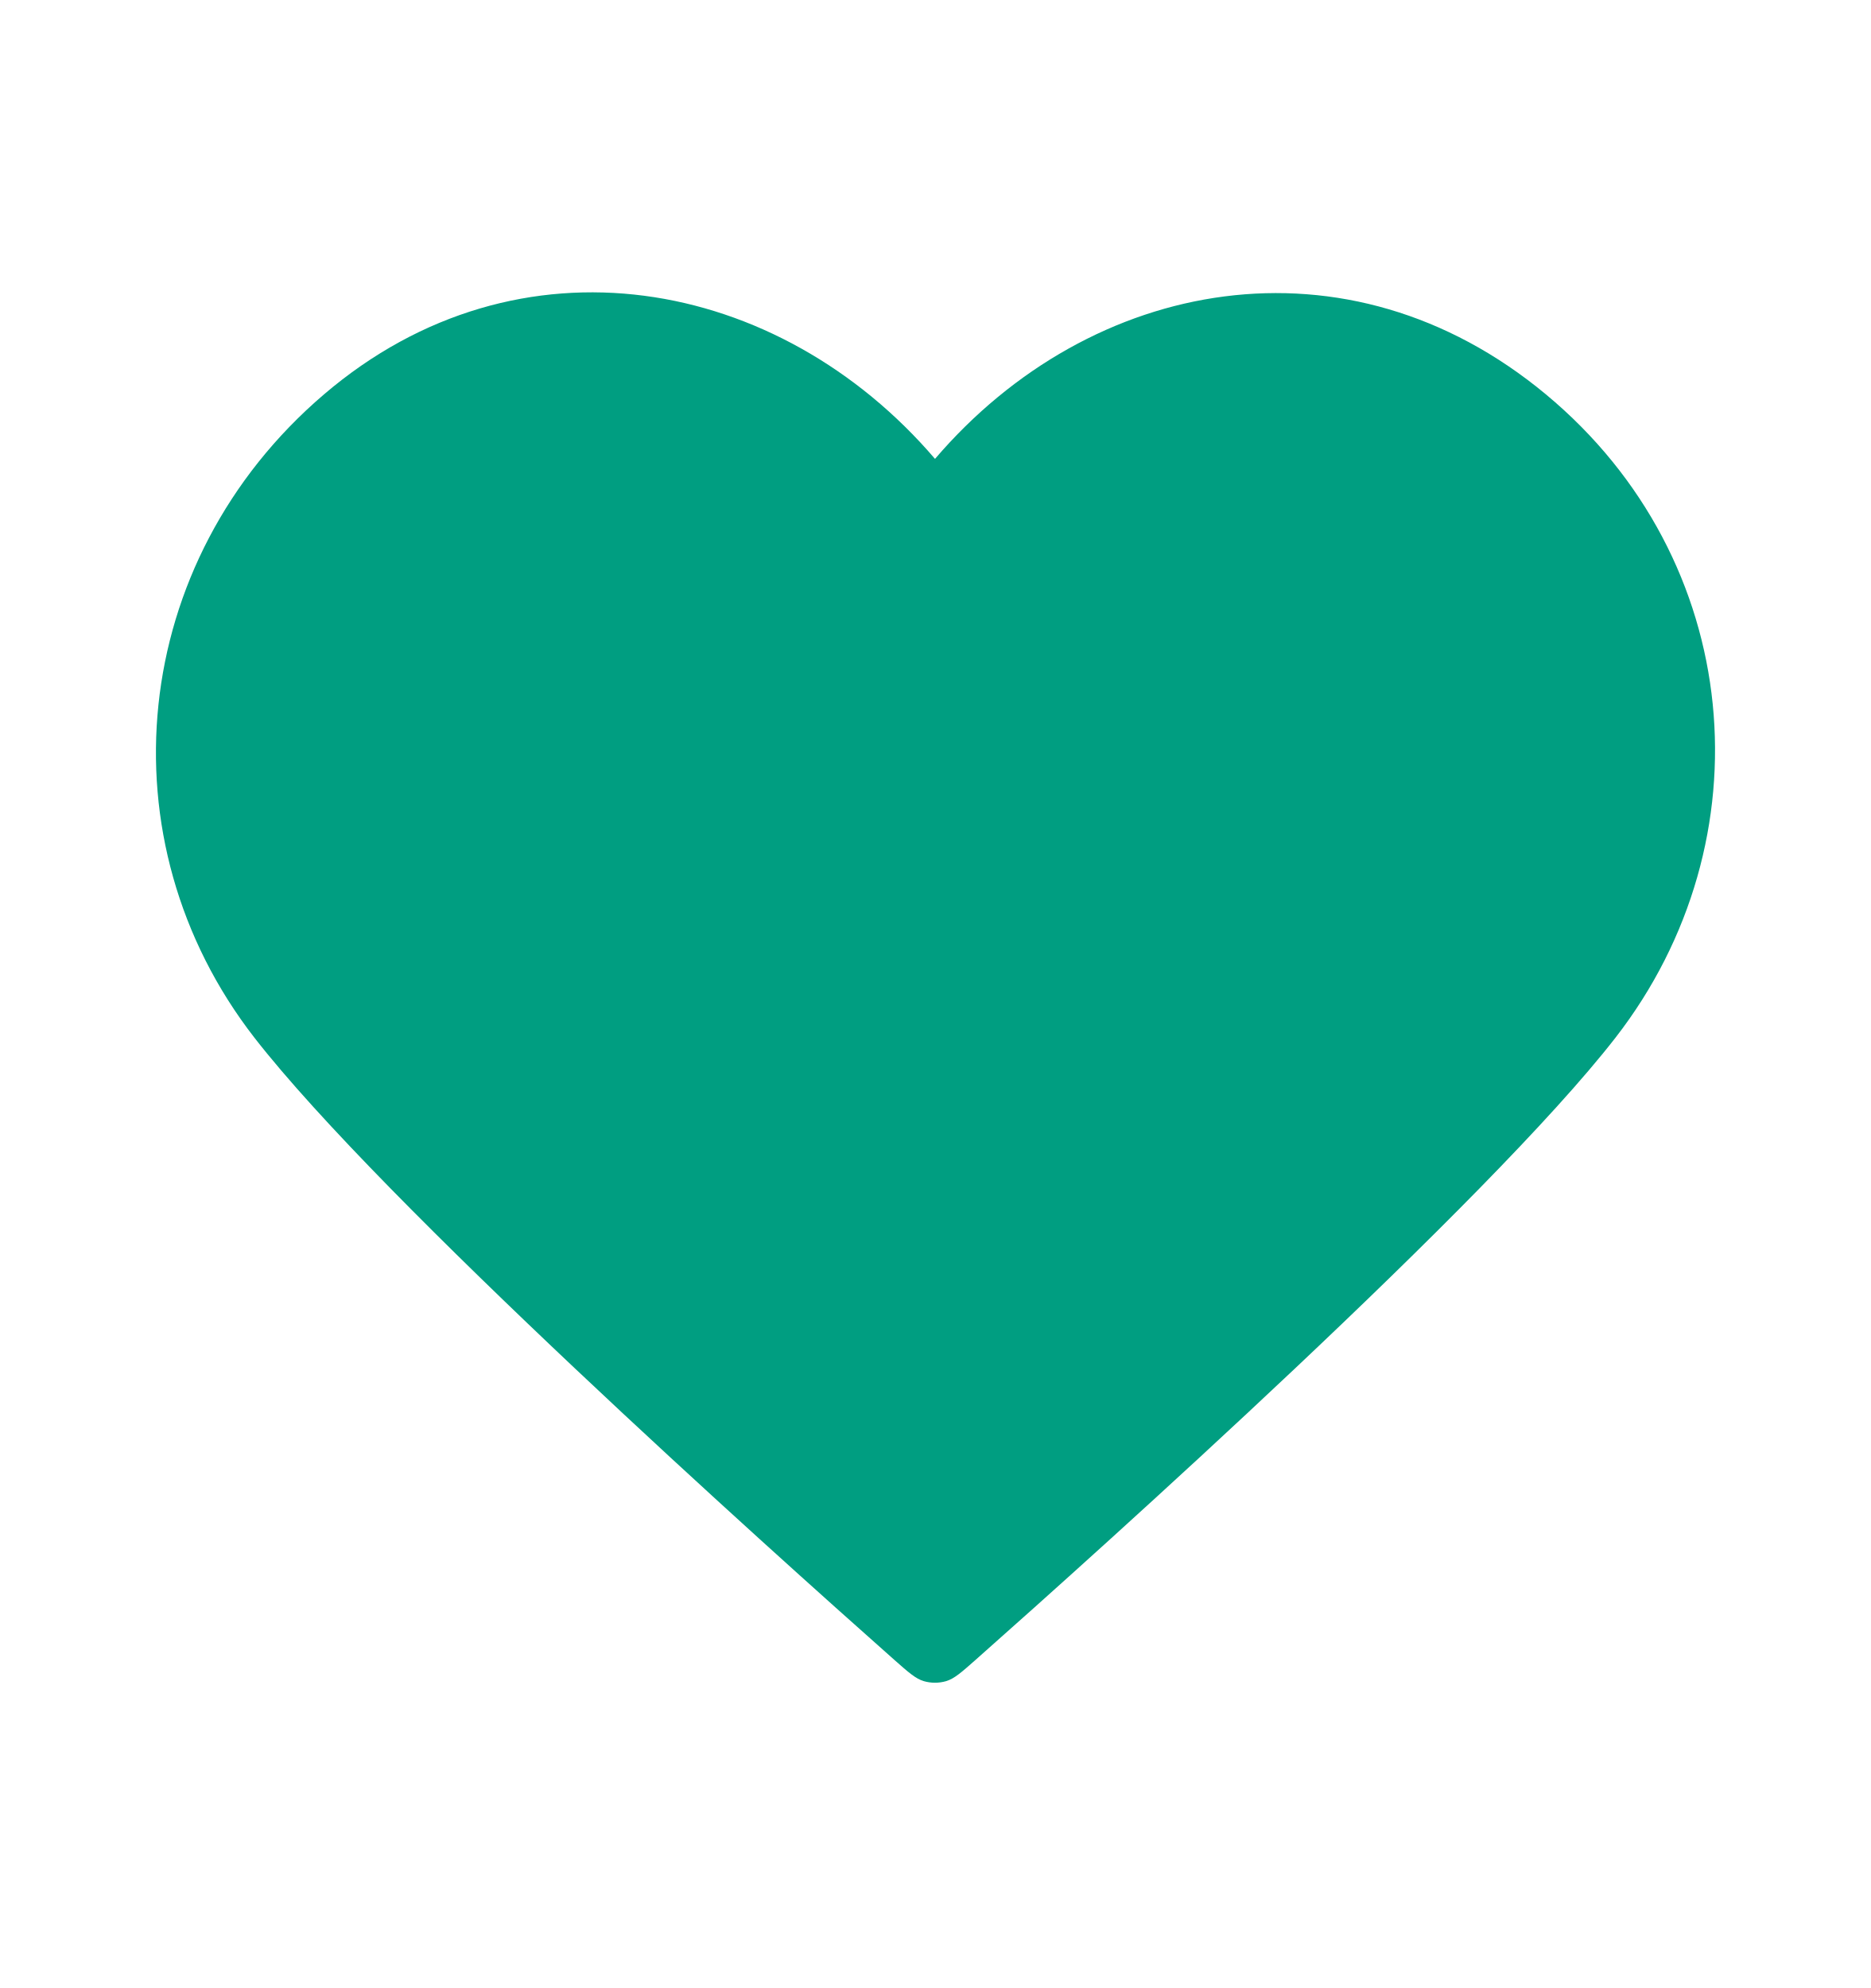
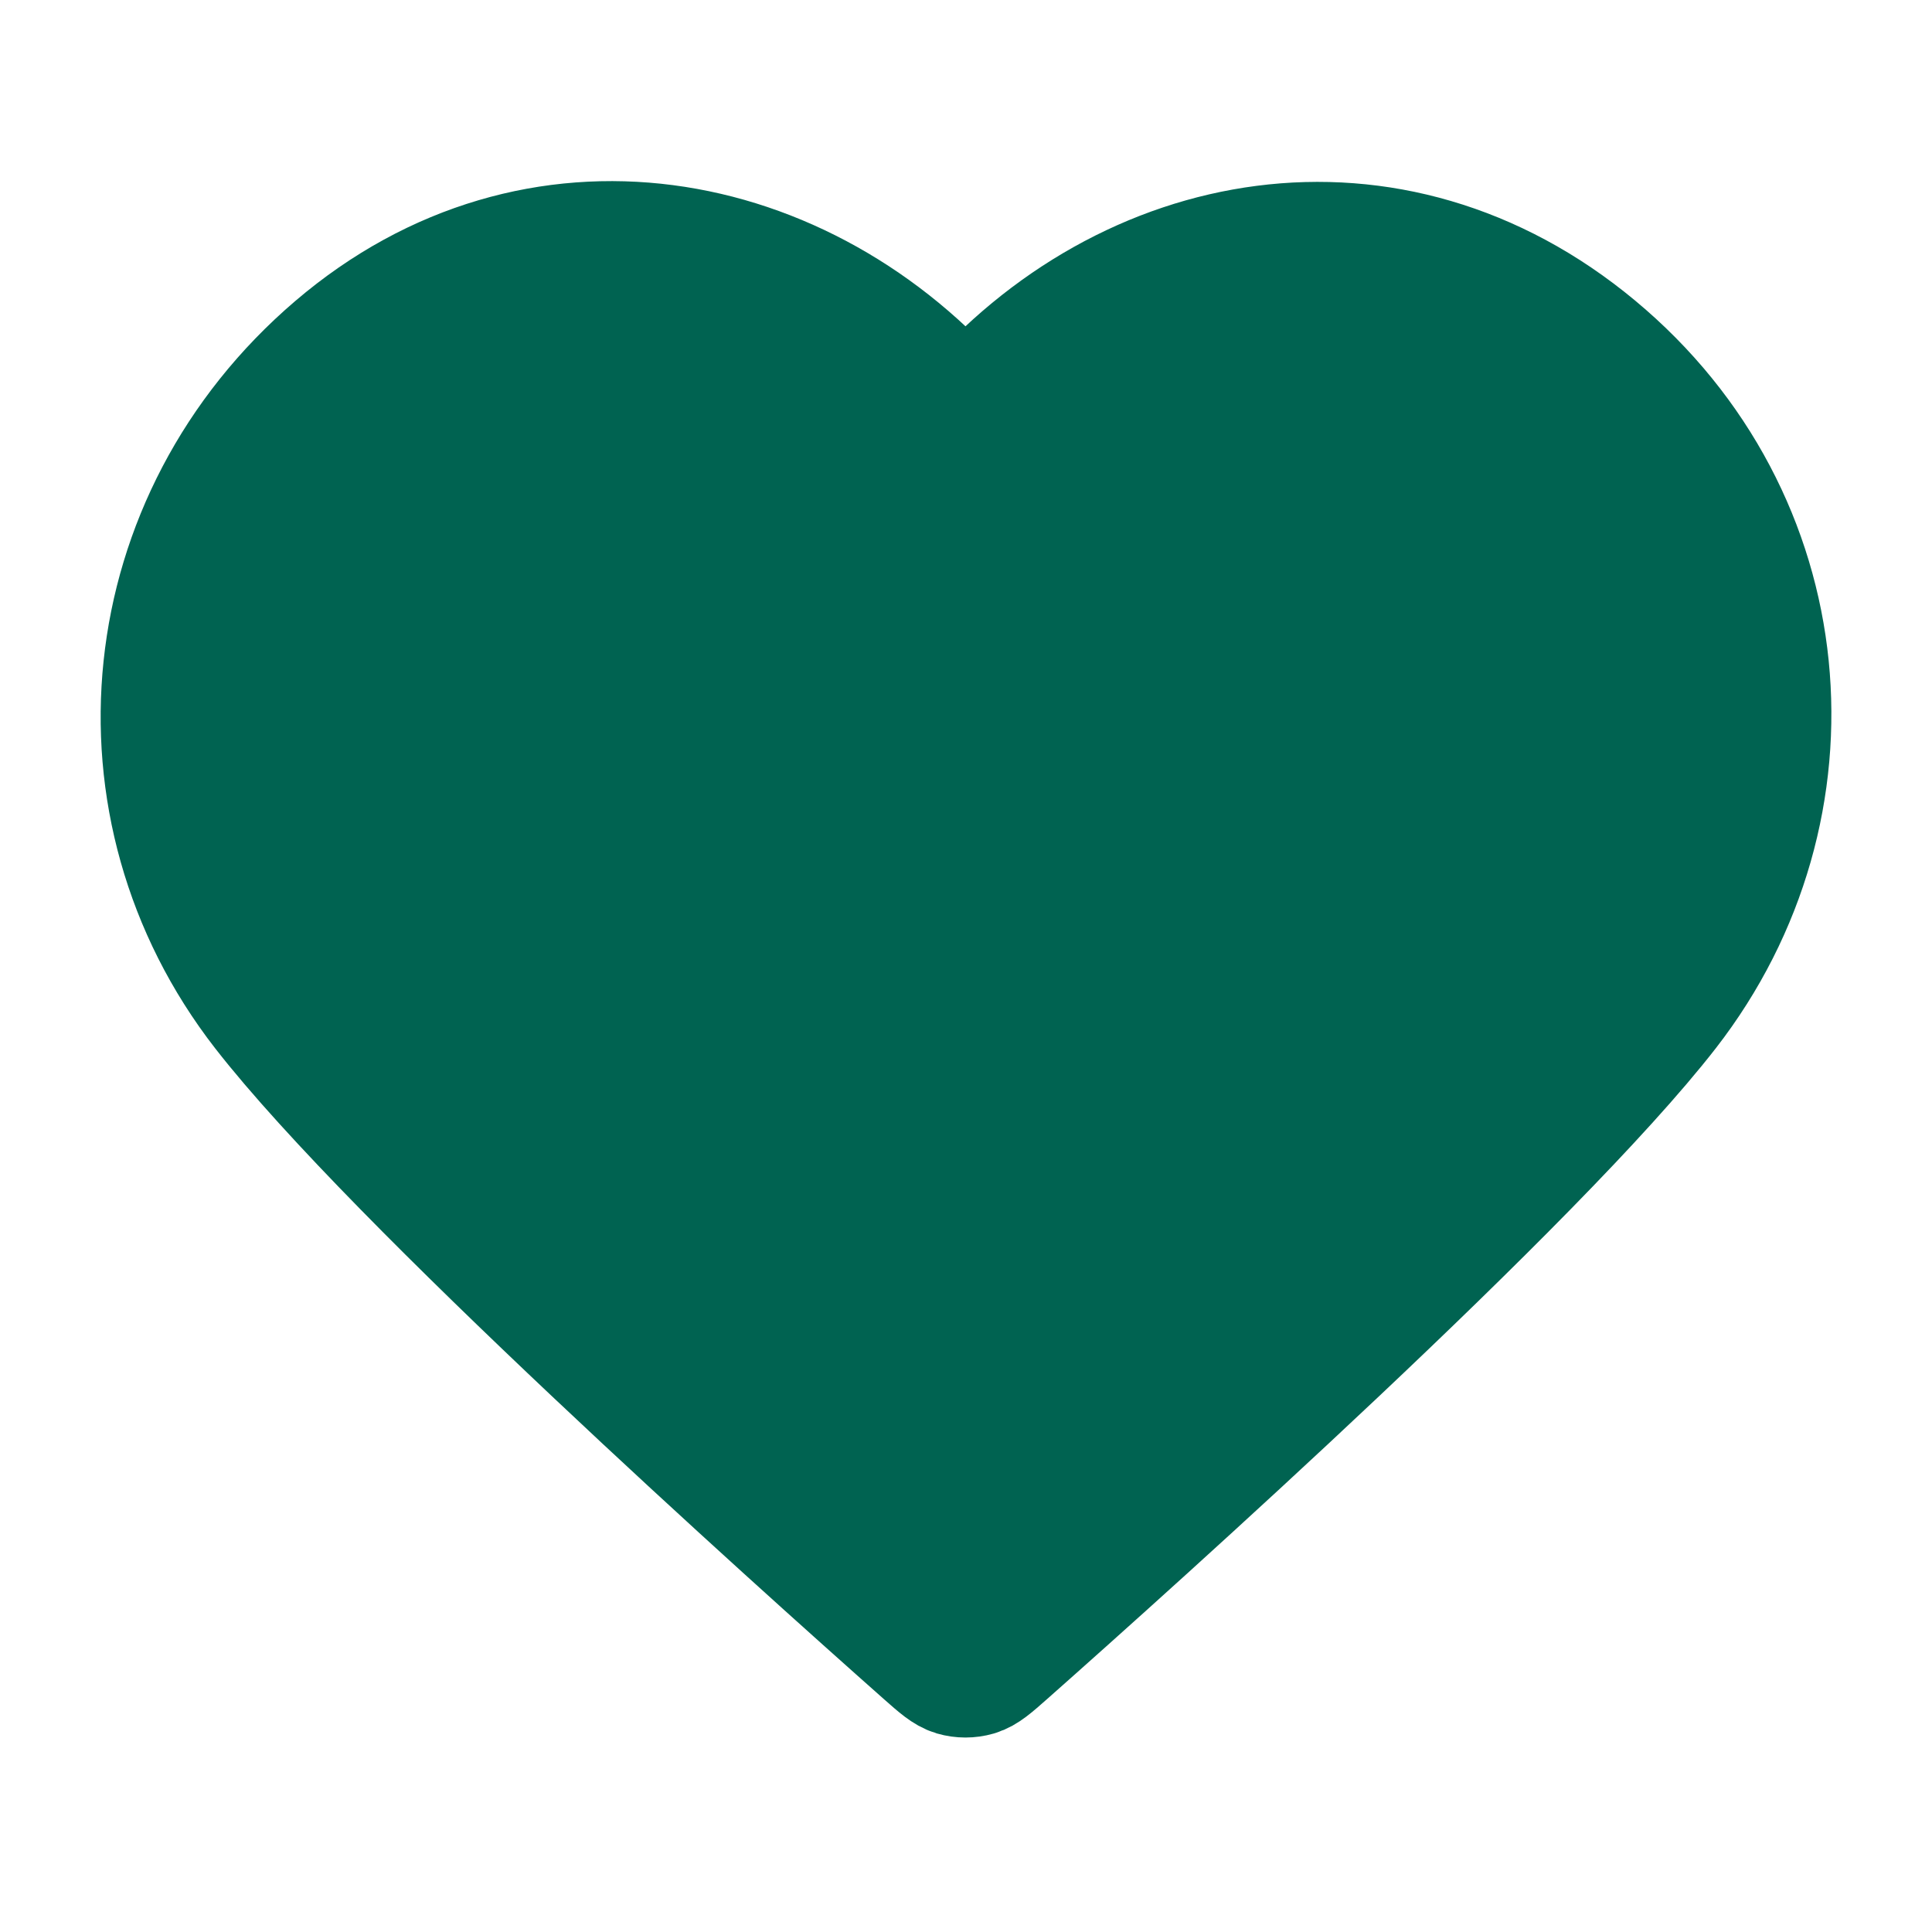
- <svg xmlns="http://www.w3.org/2000/svg" width="16" height="17" viewBox="0 0 16 17" fill="none">
-   <path fill-rule="evenodd" clip-rule="evenodd" d="M7.996 3.924C6.663 2.366 4.44 1.946 2.77 3.373C1.1 4.8 0.865 7.186 2.176 8.874C3.267 10.277 6.567 13.236 7.648 14.194C7.769 14.301 7.83 14.355 7.9 14.376C7.962 14.394 8.029 14.394 8.091 14.376C8.161 14.355 8.222 14.301 8.343 14.194C9.425 13.236 12.725 10.277 13.815 8.874C15.126 7.186 14.92 4.785 13.221 3.373C11.523 1.961 9.329 2.366 7.996 3.924Z" fill="#009E81" />
+ <svg xmlns="http://www.w3.org/2000/svg" width="16" height="16" viewBox="0 0 16 16" fill="none">
+   <path fill-rule="evenodd" clip-rule="evenodd" d="M7.996 3.424C6.663 1.866 4.44 1.446 2.77 2.873C1.1 4.3 0.865 6.686 2.176 8.374C3.267 9.777 6.567 12.736 7.648 13.694C7.769 13.801 7.83 13.855 7.9 13.876C7.962 13.894 8.029 13.894 8.091 13.876C8.161 13.855 8.222 13.801 8.343 13.694C9.425 12.736 12.725 9.777 13.815 8.374C15.126 6.686 14.92 4.285 13.221 2.873C11.523 1.461 9.329 1.866 7.996 3.424Z" fill="#006351" stroke="#006351" stroke-linecap="round" stroke-linejoin="round" />
</svg>
